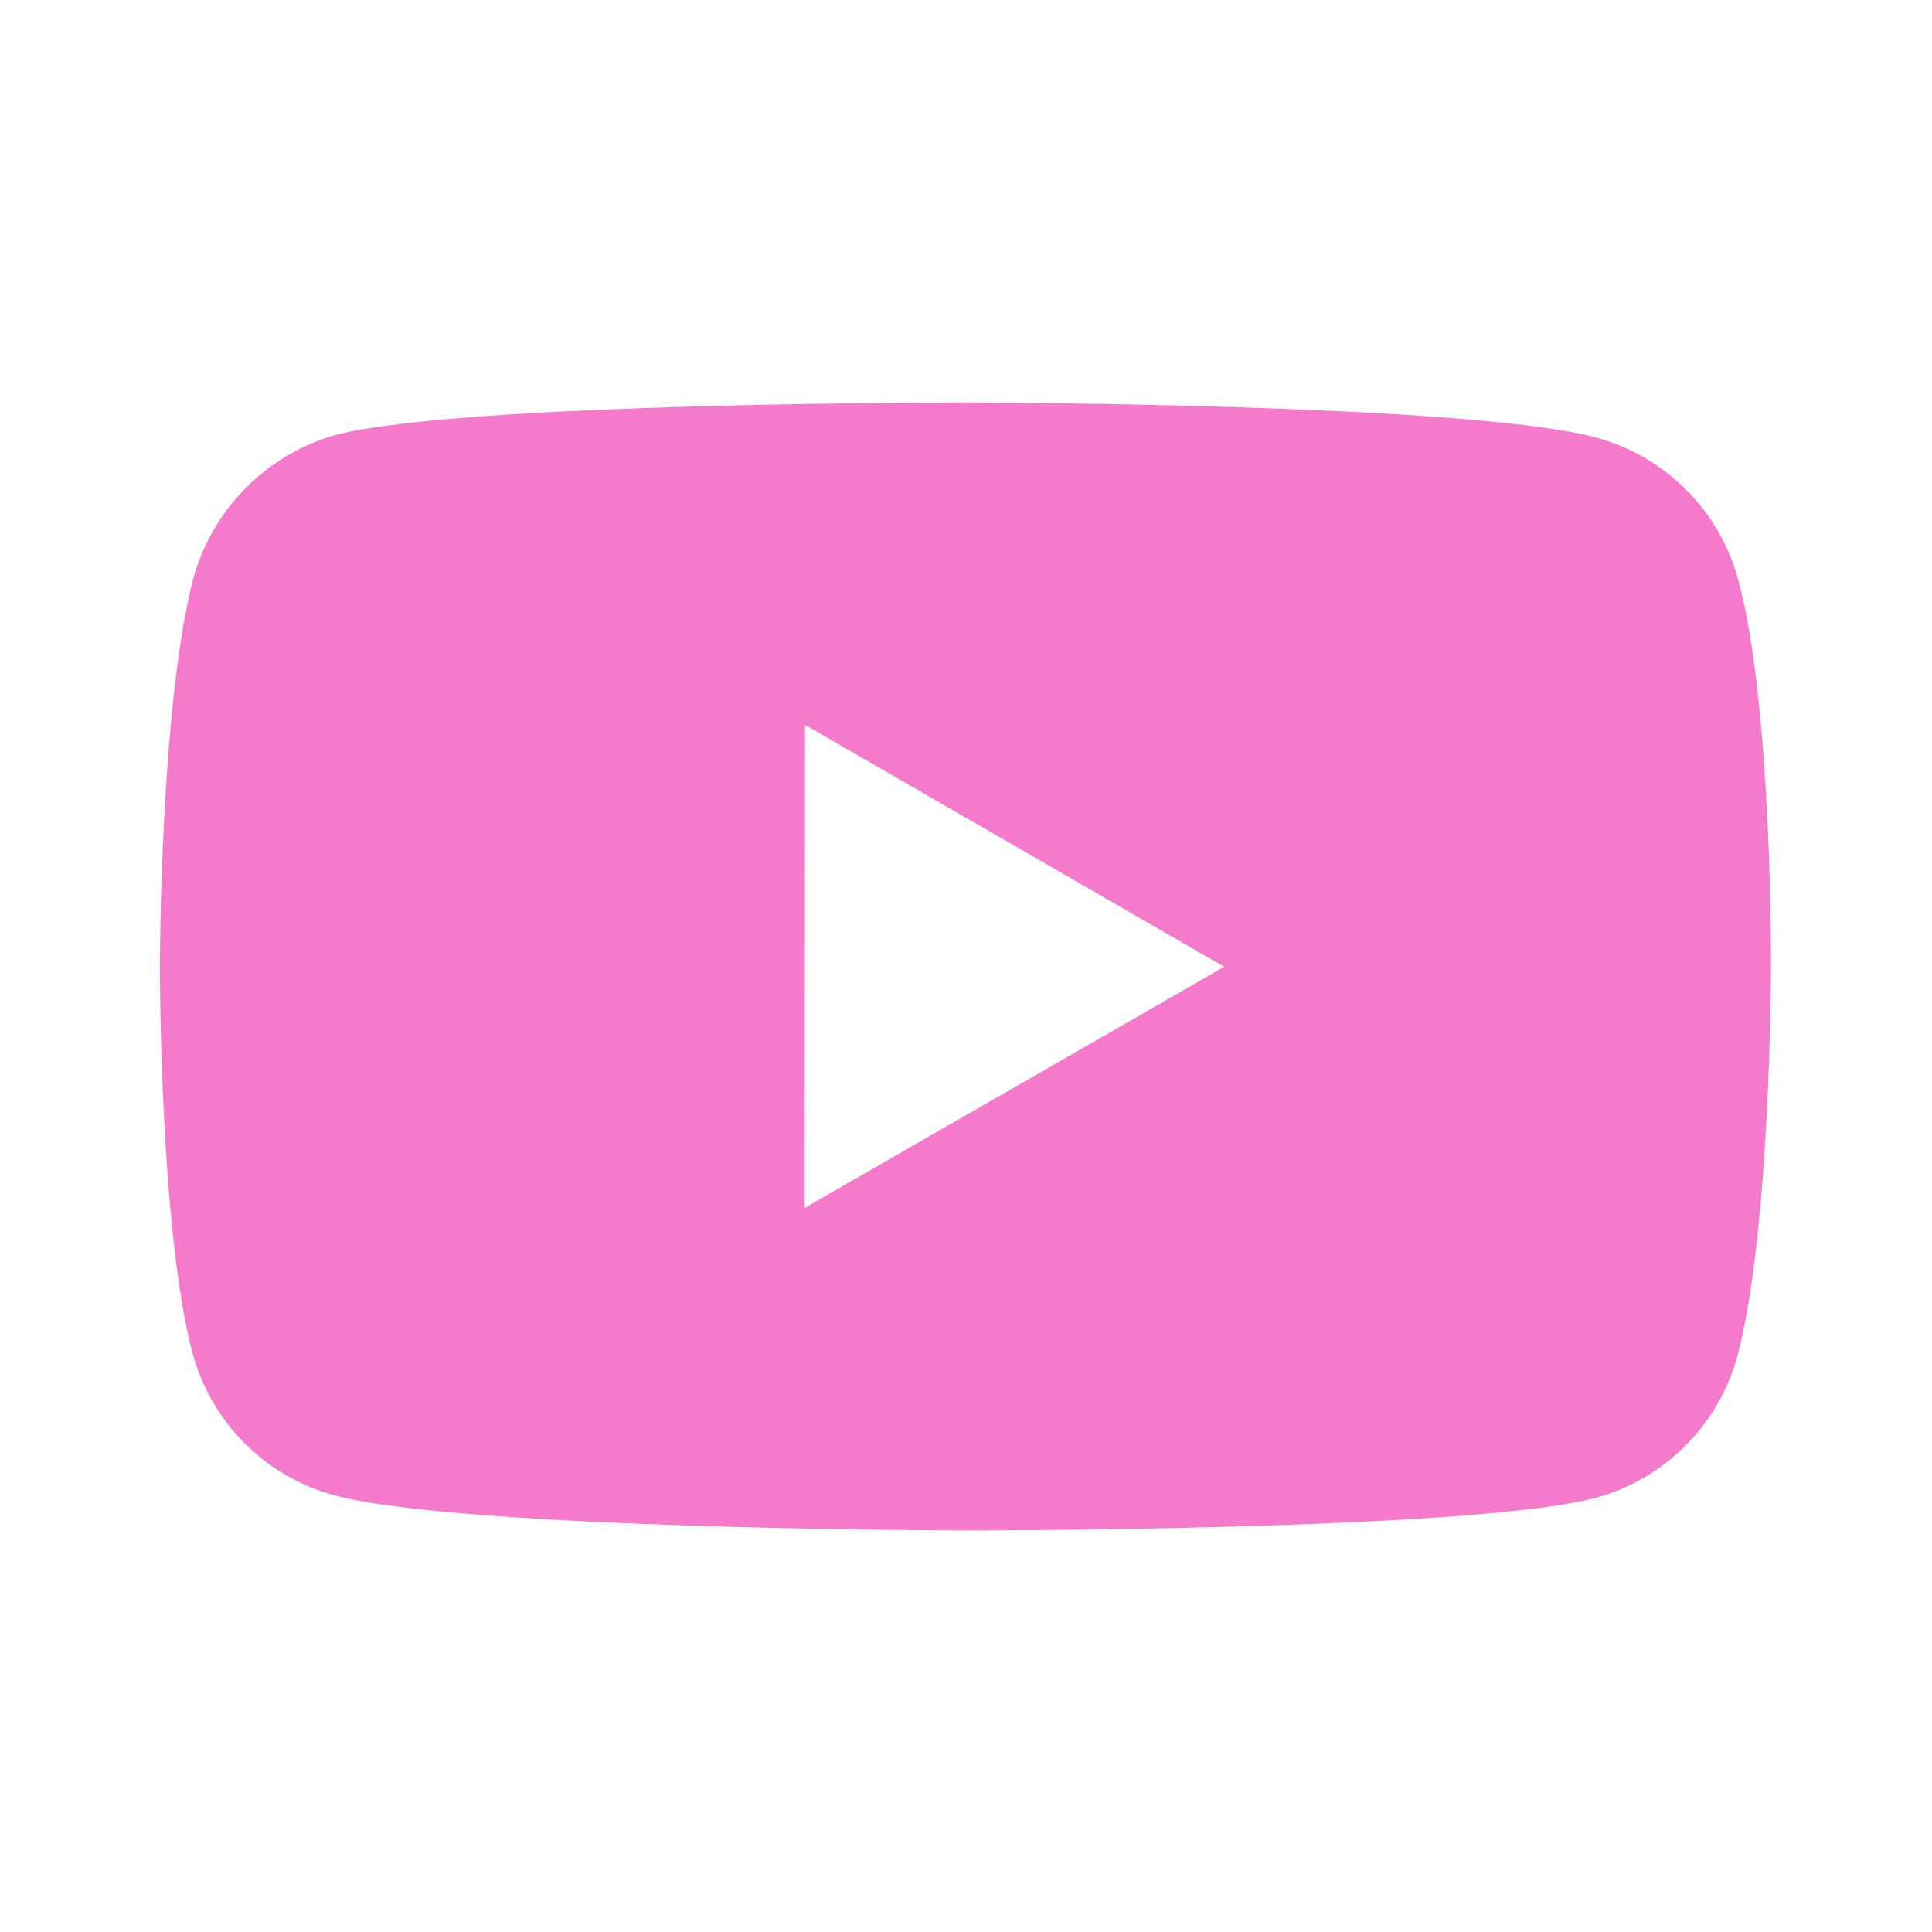
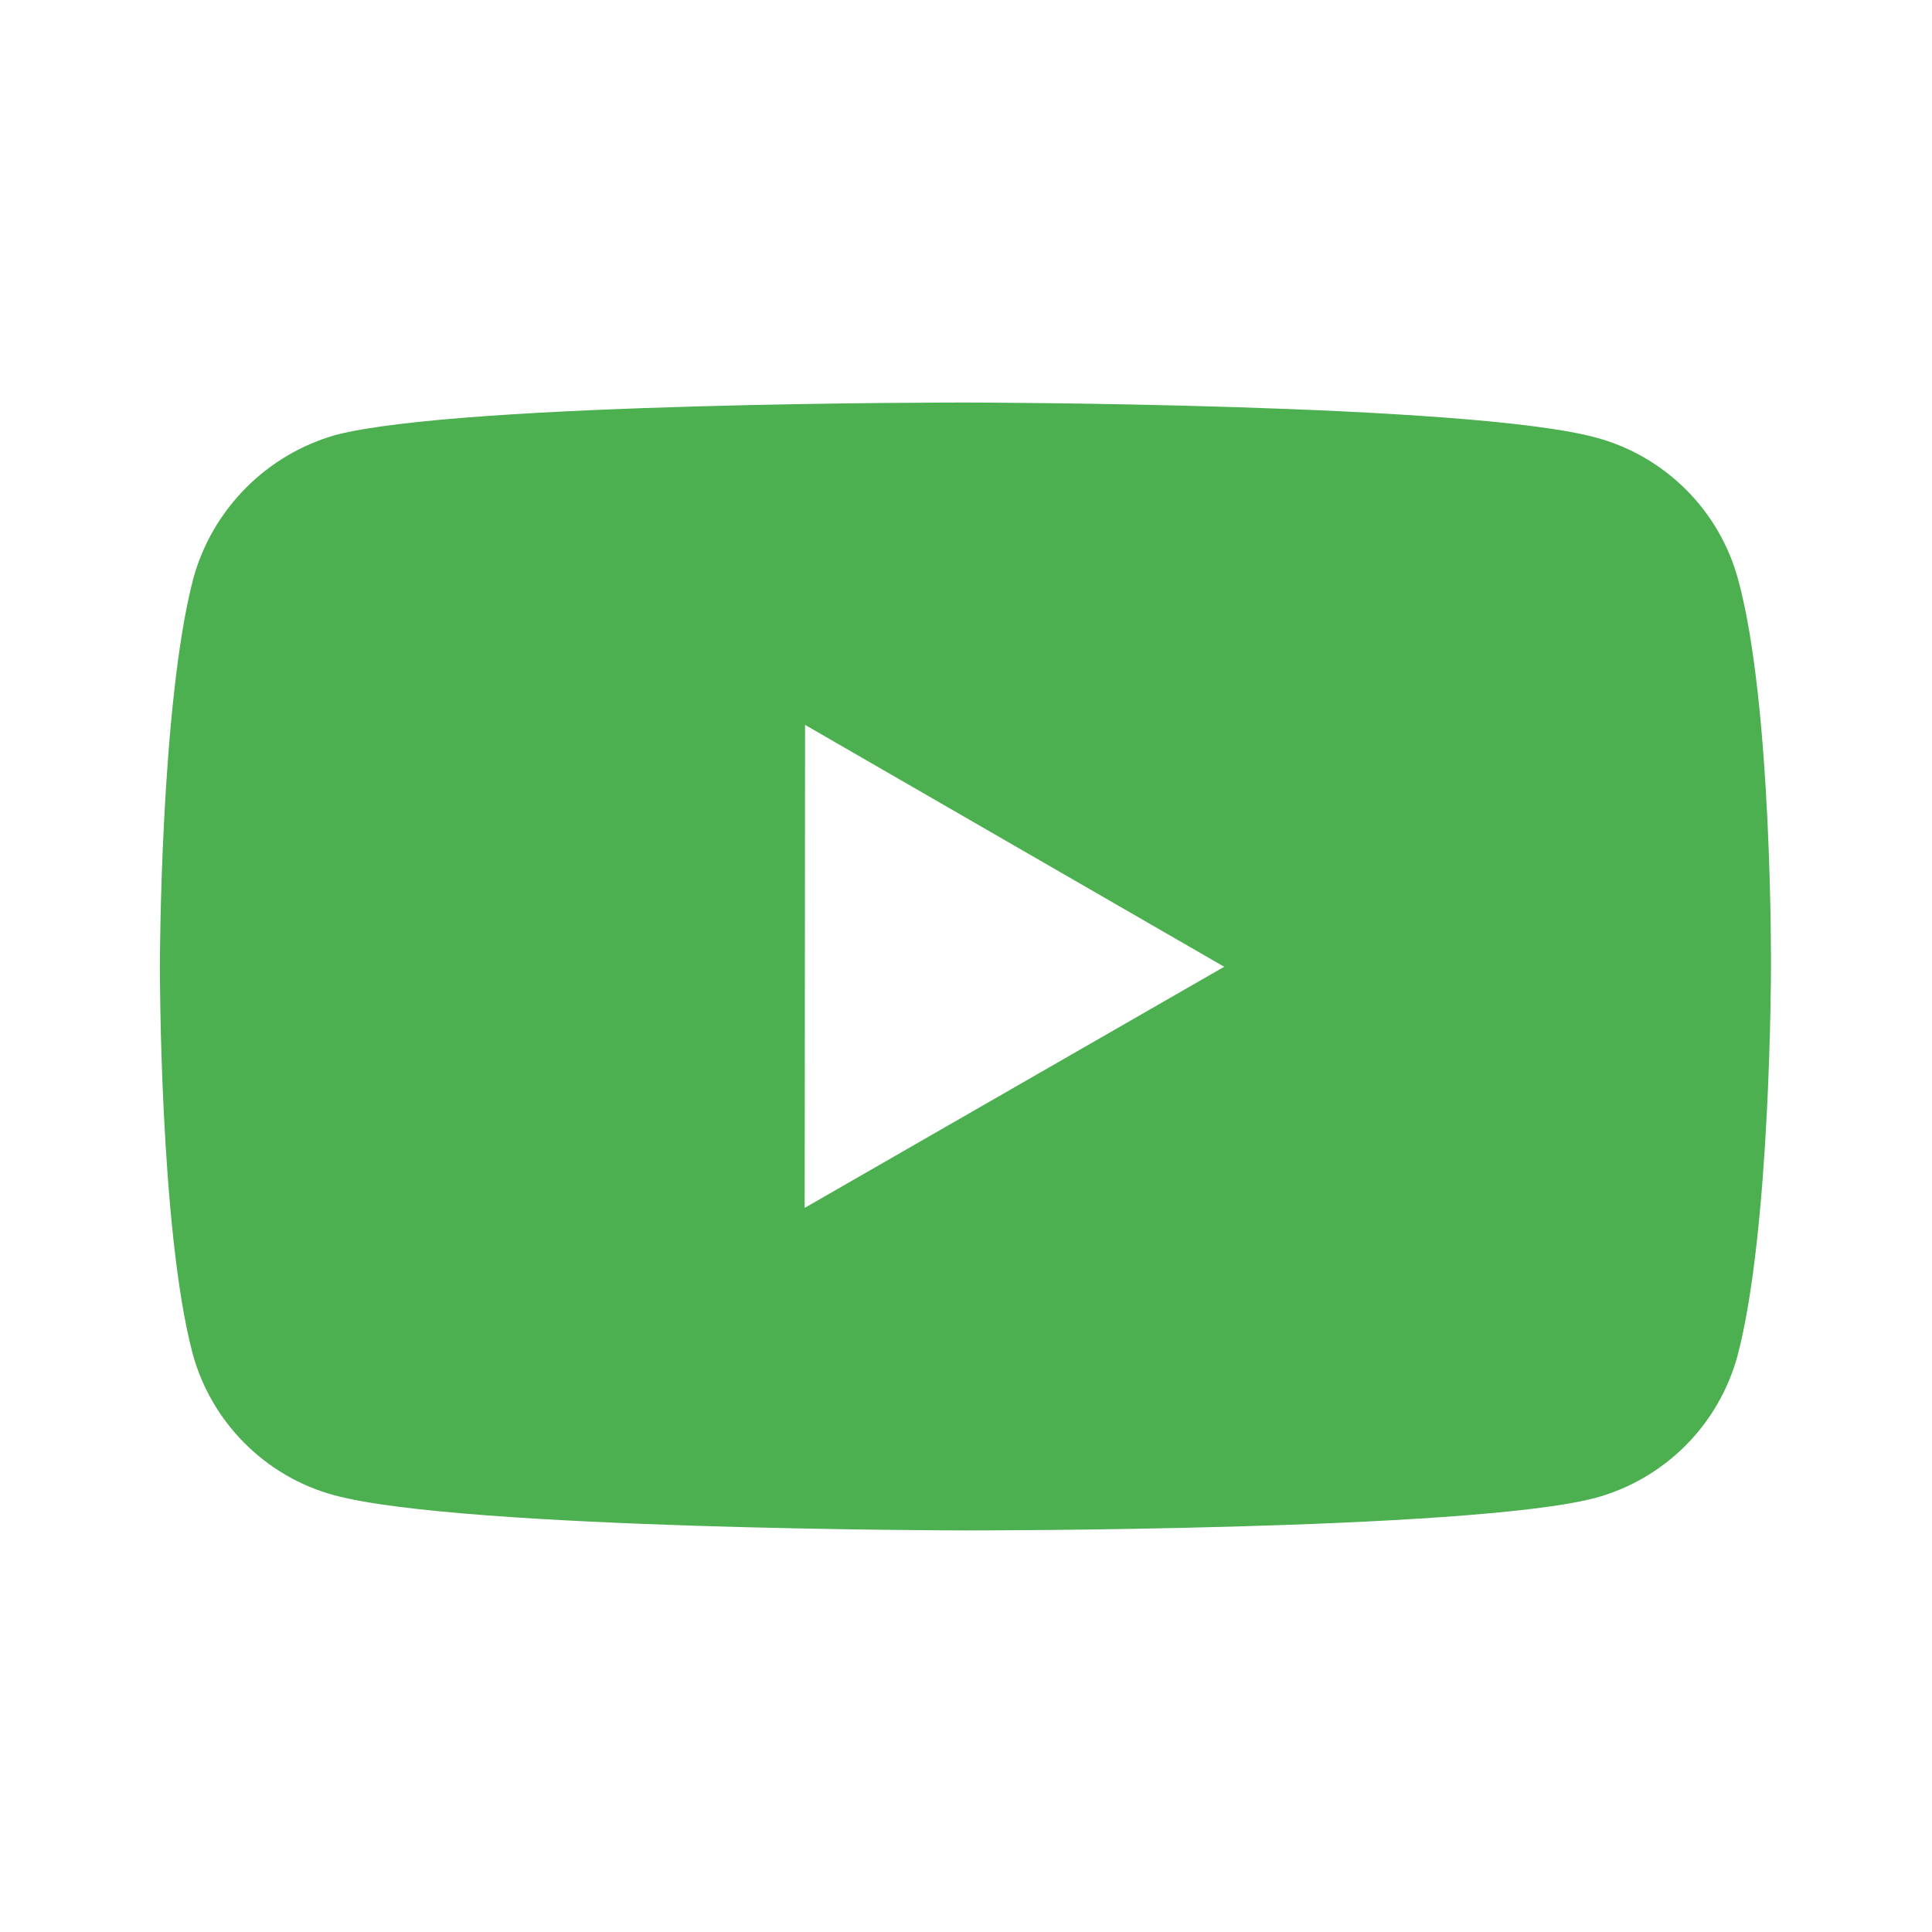
<svg xmlns="http://www.w3.org/2000/svg" width="20" height="20" viewBox="0 0 20 20" fill="none">
-   <path d="M17.994 6.002C17.899 5.65 17.714 5.329 17.456 5.071C17.198 4.813 16.878 4.626 16.526 4.531C15.221 4.172 10 4.167 10 4.167C10 4.167 4.78 4.161 3.474 4.503C3.122 4.603 2.802 4.792 2.544 5.052C2.287 5.311 2.1 5.632 2.002 5.985C1.658 7.29 1.655 9.997 1.655 9.997C1.655 9.997 1.651 12.716 1.993 14.008C2.185 14.722 2.747 15.287 3.462 15.479C4.781 15.837 9.987 15.843 9.987 15.843C9.987 15.843 15.208 15.849 16.513 15.507C16.865 15.412 17.186 15.226 17.445 14.968C17.703 14.711 17.889 14.39 17.986 14.038C18.331 12.734 18.333 10.028 18.333 10.028C18.333 10.028 18.35 7.307 17.994 6.002ZM8.33 12.504L8.334 7.504L12.673 10.008L8.33 12.504Z" fill="#F67ACB" />
+   <path d="M17.994 6.002C17.899 5.65 17.714 5.329 17.456 5.071C17.198 4.813 16.878 4.626 16.526 4.531C15.221 4.172 10 4.167 10 4.167C10 4.167 4.78 4.161 3.474 4.503C3.122 4.603 2.802 4.792 2.544 5.052C2.287 5.311 2.1 5.632 2.002 5.985C1.658 7.29 1.655 9.997 1.655 9.997C1.655 9.997 1.651 12.716 1.993 14.008C2.185 14.722 2.747 15.287 3.462 15.479C4.781 15.837 9.987 15.843 9.987 15.843C9.987 15.843 15.208 15.849 16.513 15.507C16.865 15.412 17.186 15.226 17.445 14.968C17.703 14.711 17.889 14.39 17.986 14.038C18.331 12.734 18.333 10.028 18.333 10.028C18.333 10.028 18.35 7.307 17.994 6.002ZM8.33 12.504L8.334 7.504L12.673 10.008L8.33 12.504Z" fill="#4CAF50" />
</svg>
